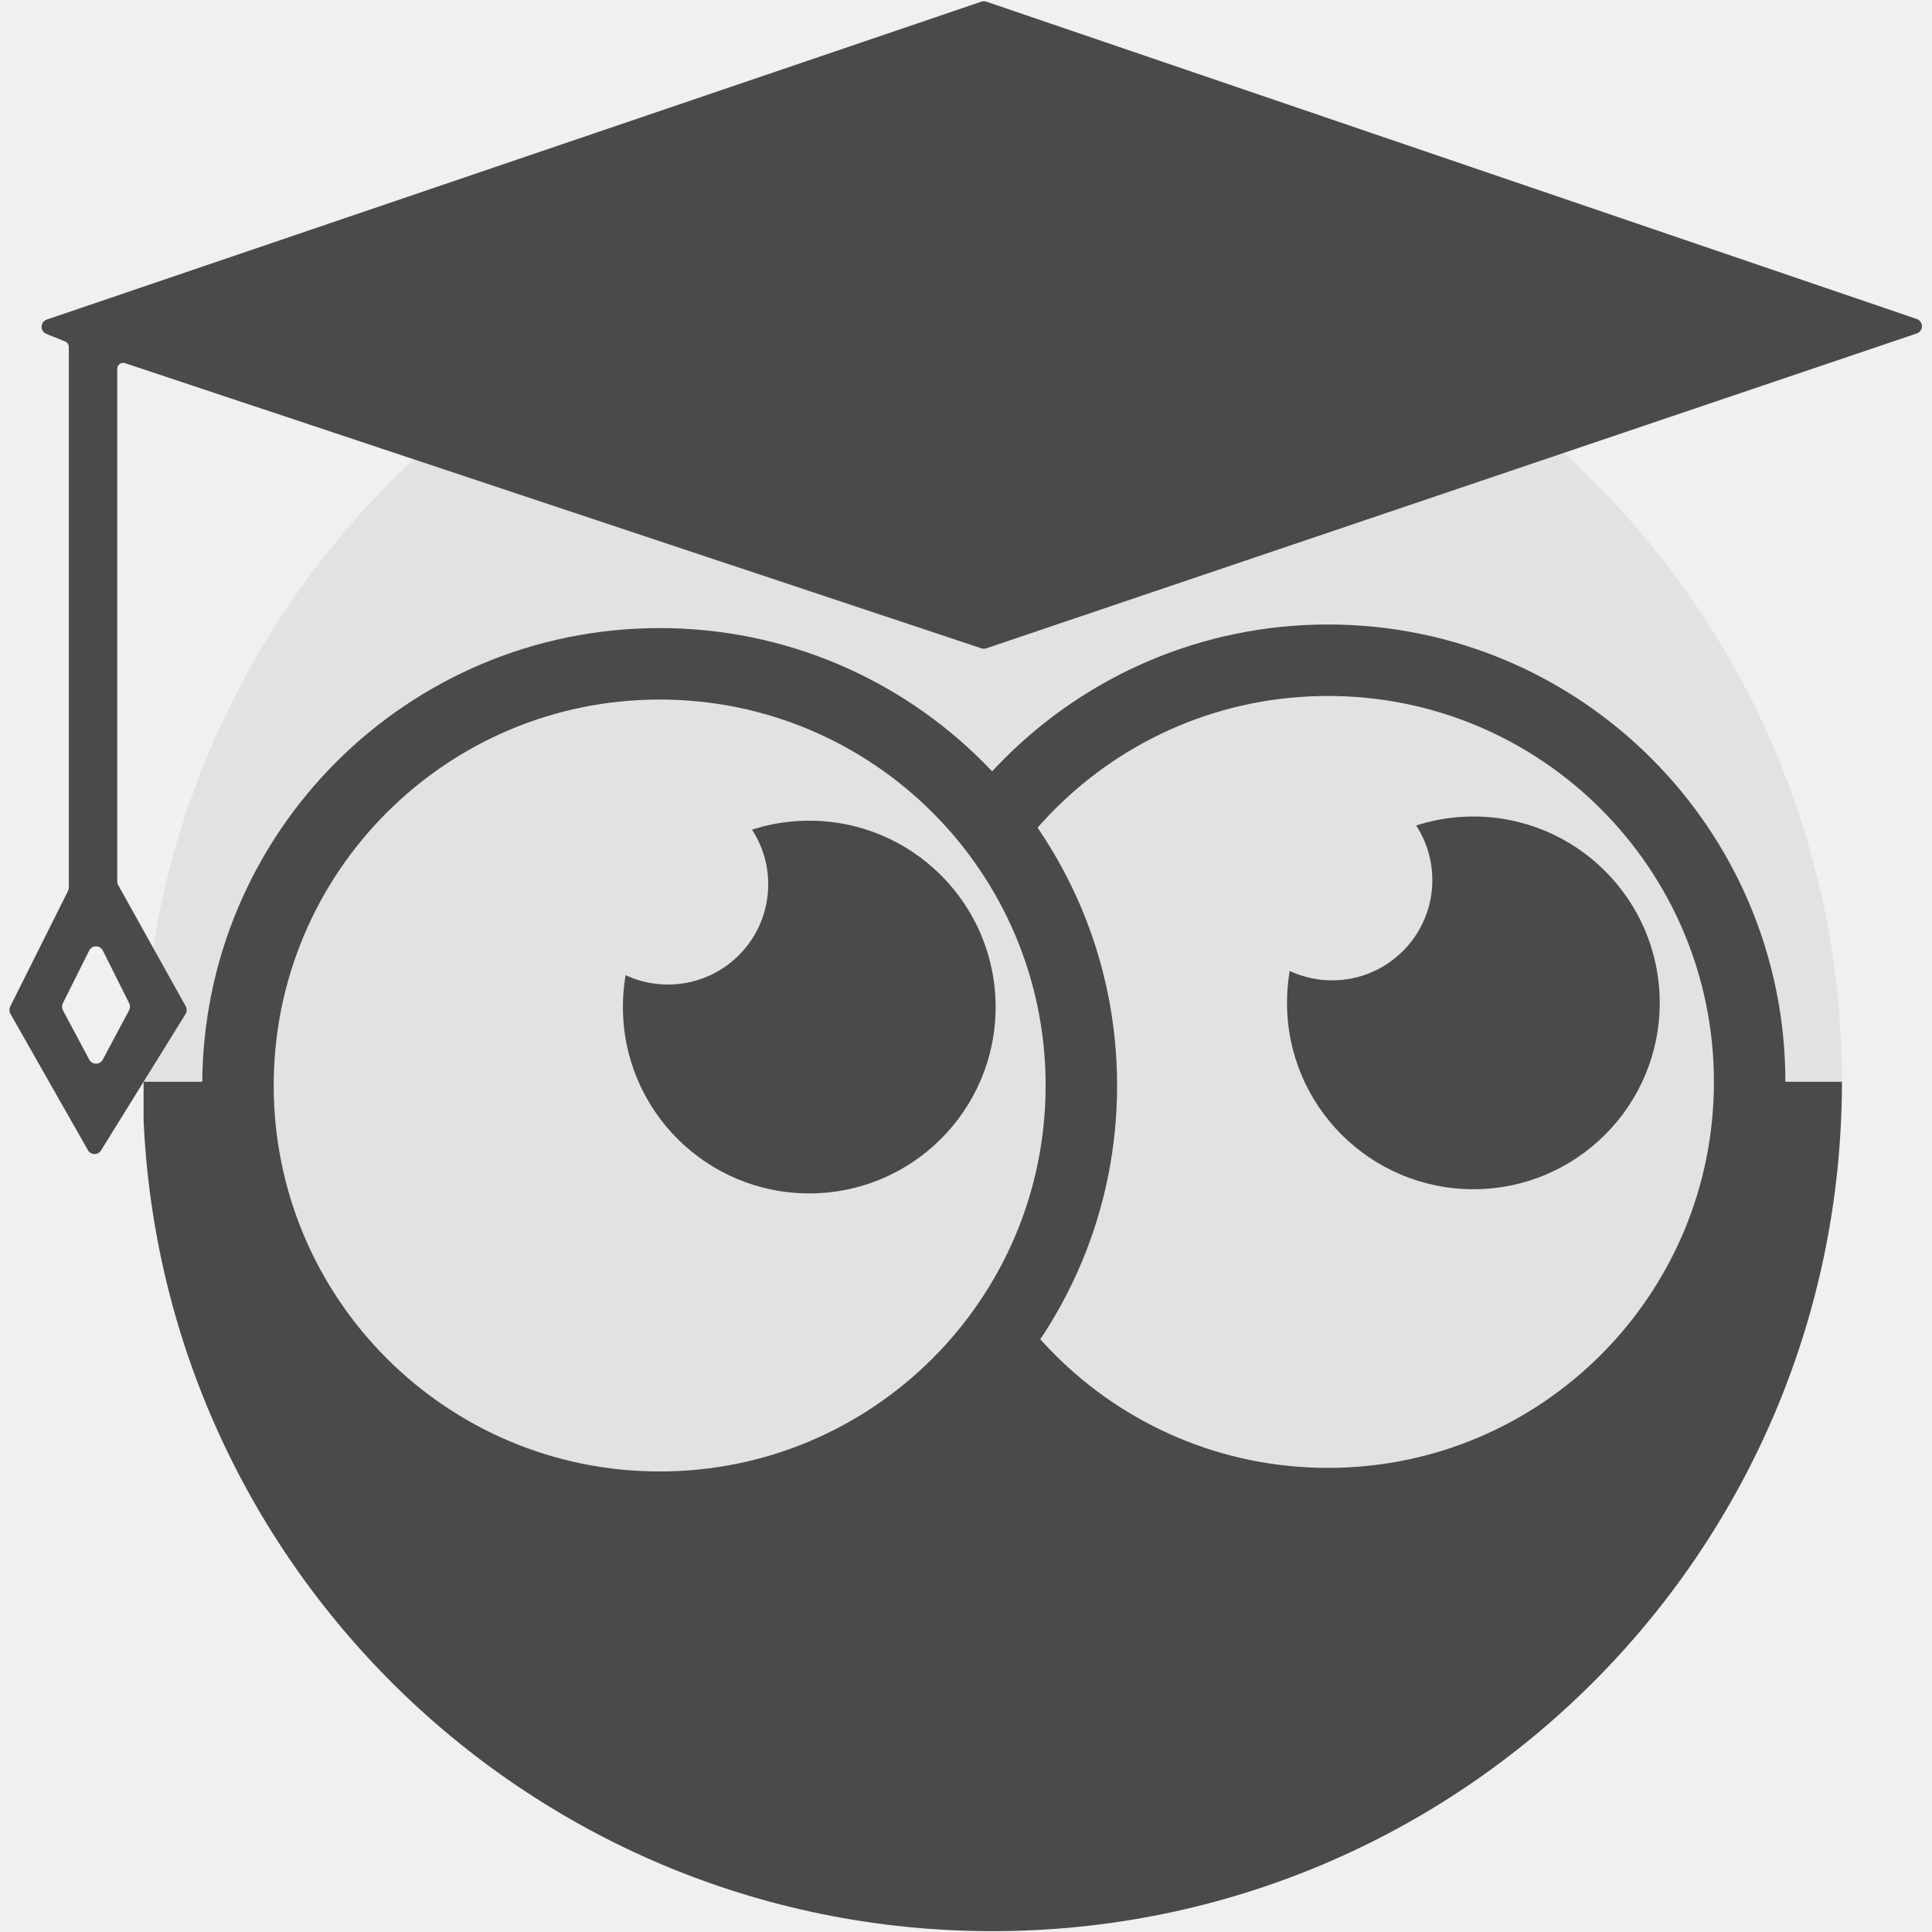
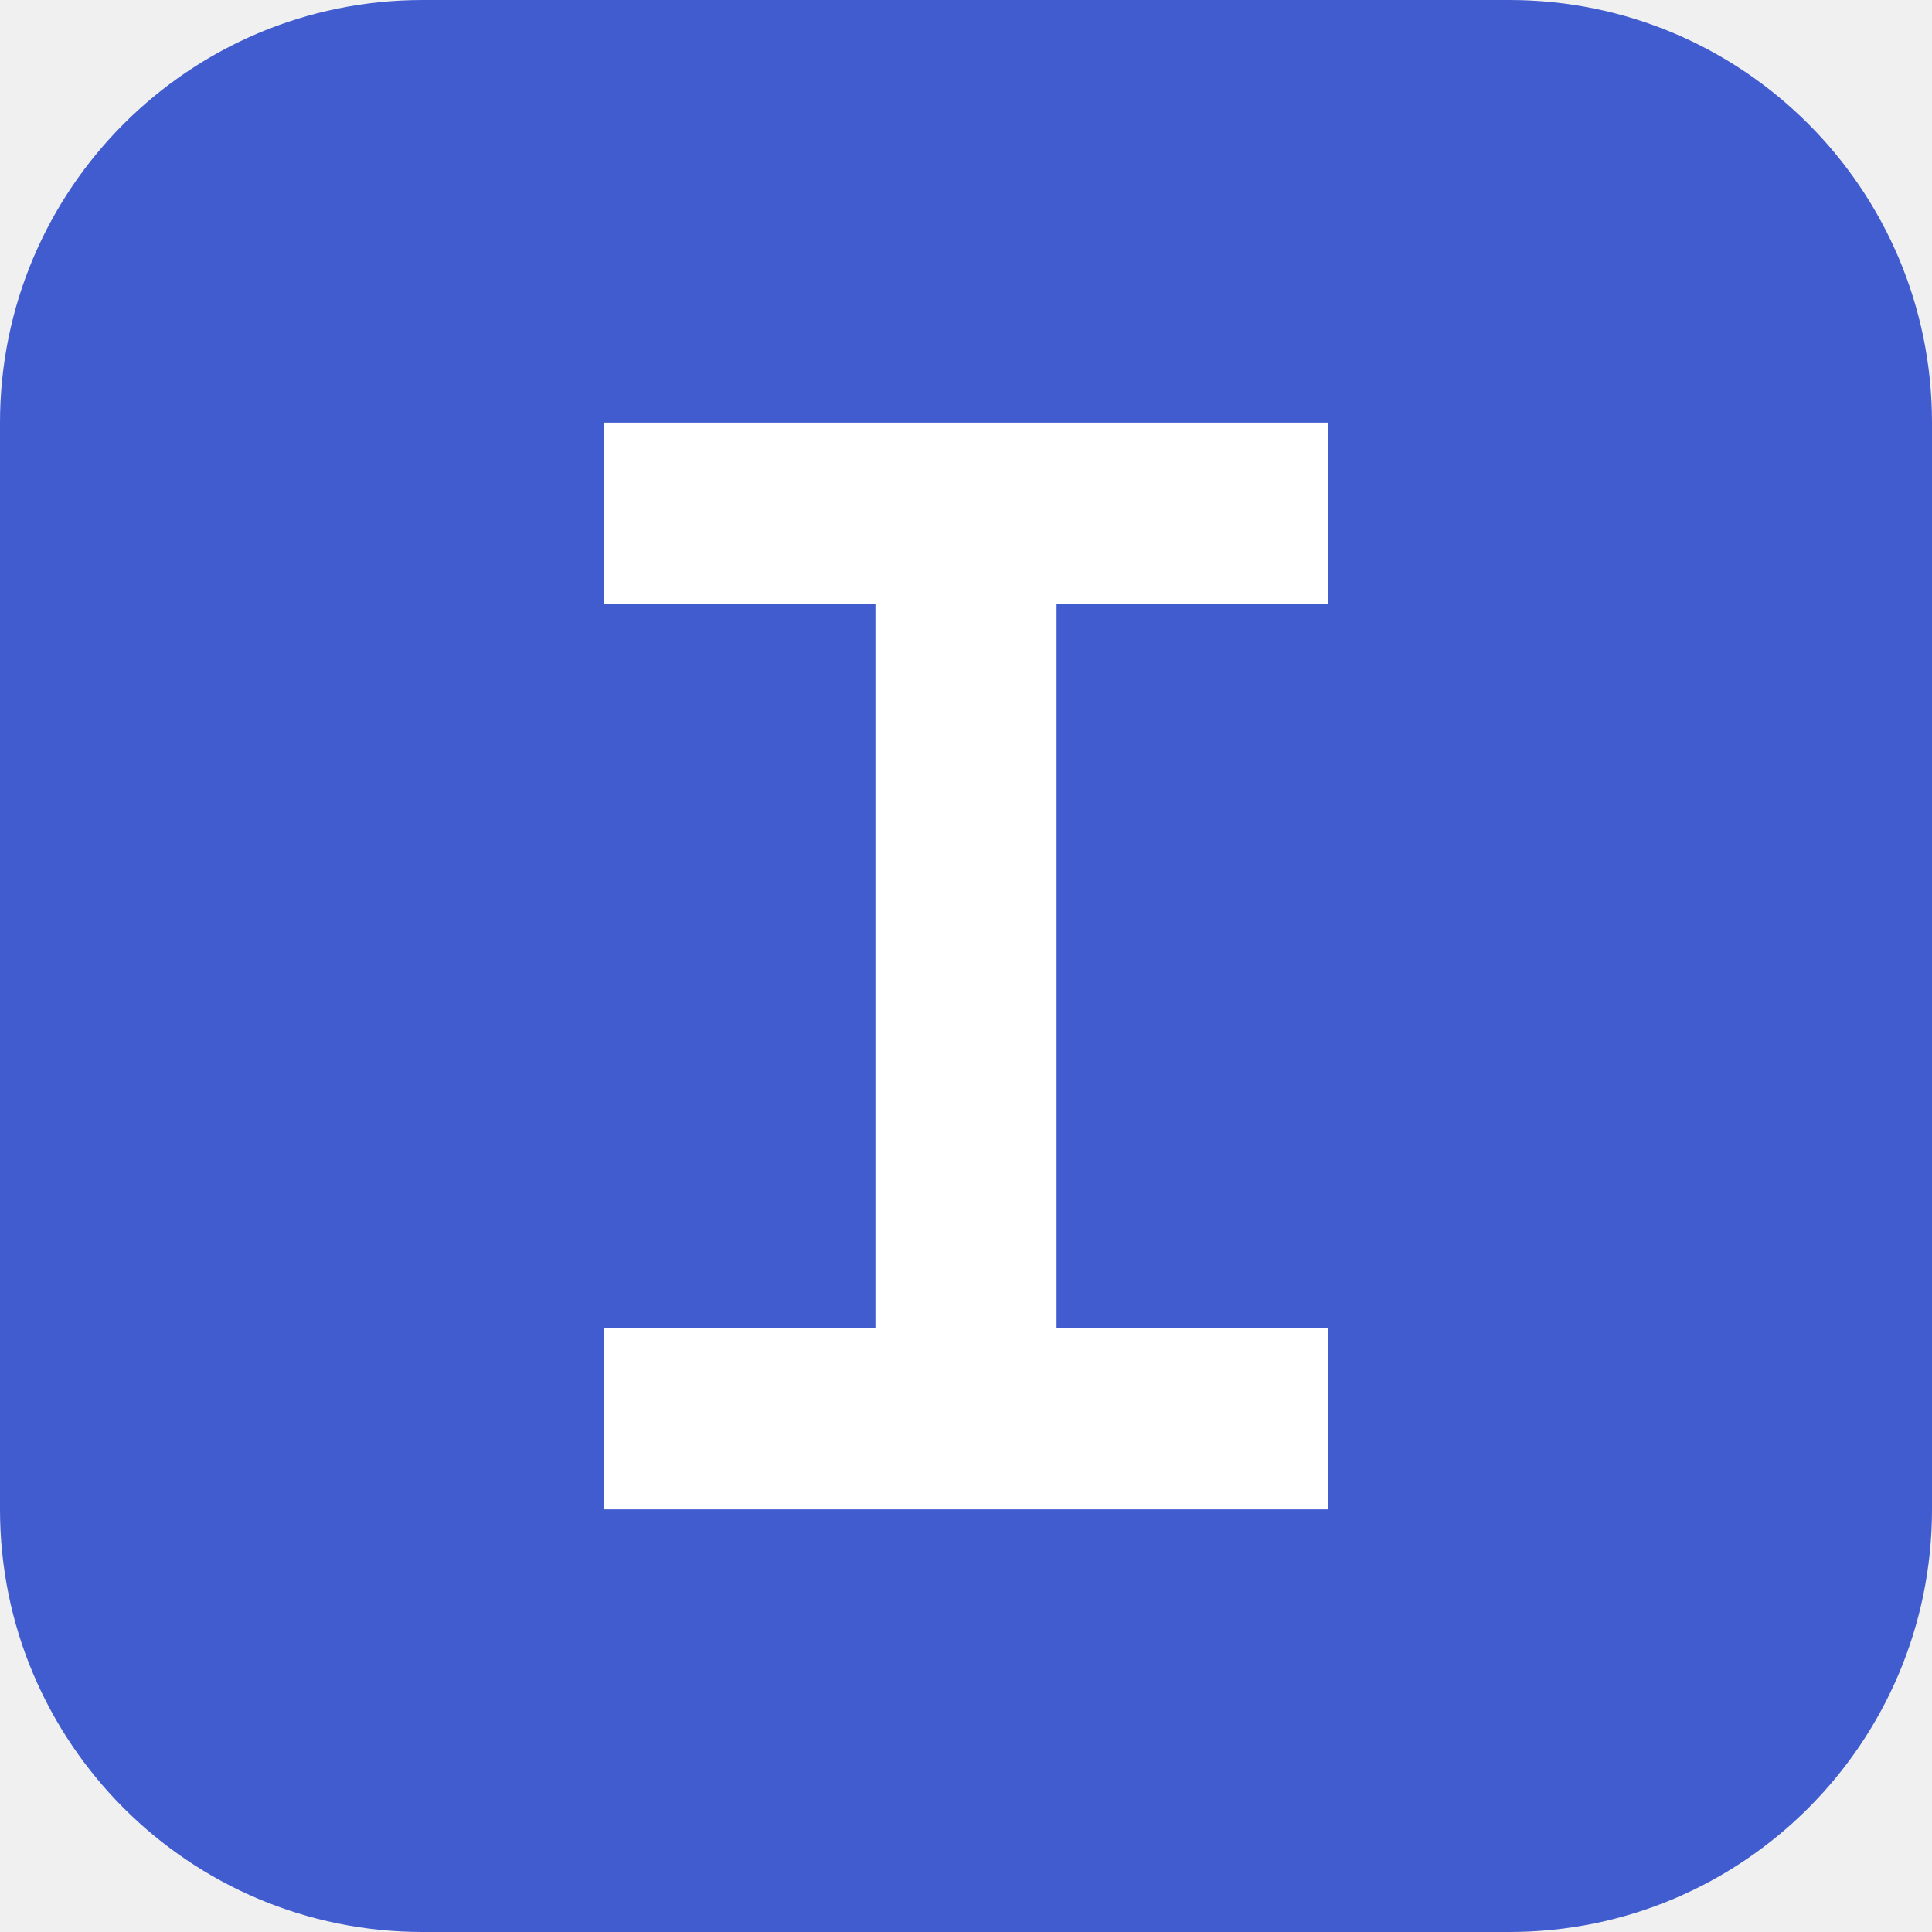
- <svg xmlns="http://www.w3.org/2000/svg" version="1.1" width="1000" height="1000">
-   <g clip-path="url(#SvgjsClipPath1271)">
-     <g transform="matrix(0.8795075,0,0,0.8795075,4.837291,0)">
-       <svg version="1.1" width="1126" height="1137">
-         <svg width="1126" height="1137" viewBox="0 0 1126 1137" fill="none">
-           <g clip-path="url(#clip0_1_16)">
-             <path d="M1078.5 636.5C1078.5 912.64 854.64 1136.5 578.5 1136.5C302.36 1136.5 78.5 912.64 78.5 636.5" fill="#4A4A4A" />
-             <path d="M78.5 636.5C78.5 360.36 302.36 136.5 578.5 136.5C854.64 136.5 1078.5 360.36 1078.5 636.5" fill="#E2E2E2" />
-             <path d="M776.02 884.89C913.081 884.89 1024.19 773.78 1024.19 636.72C1024.19 499.659 913.081 388.55 776.02 388.55C638.96 388.55 527.85 499.659 527.85 636.72C527.85 773.78 638.96 884.89 776.02 884.89Z" fill="#E2E2E2" stroke="#4A4A4A" stroke-width="42.06" stroke-miterlimit="10" />
-             <path d="M861.59 699.87C922.159 699.87 971.26 650.769 971.26 590.2C971.26 529.631 922.159 480.53 861.59 480.53C801.021 480.53 751.92 529.631 751.92 590.2C751.92 650.769 801.021 699.87 861.59 699.87Z" fill="#4A4A4A" />
-             <path d="M778.46 576.94C811.039 576.94 837.45 550.529 837.45 517.95C837.45 485.371 811.039 458.96 778.46 458.96C745.881 458.96 719.47 485.371 719.47 517.95C719.47 550.529 745.881 576.94 778.46 576.94Z" fill="#E2E2E2" />
-             <path d="M382.72 887C519.78 887 630.89 775.89 630.89 638.83C630.89 501.769 519.78 390.66 382.72 390.66C245.659 390.66 134.55 501.769 134.55 638.83C134.55 775.89 245.659 887 382.72 887Z" fill="#E2E2E2" stroke="#4A4A4A" stroke-width="42.06" stroke-miterlimit="10" />
-             <path d="M470.76 702.33C531.329 702.33 580.43 653.229 580.43 592.66C580.43 532.091 531.329 482.99 470.76 482.99C410.191 482.99 361.09 532.091 361.09 592.66C361.09 653.229 410.191 702.33 470.76 702.33Z" fill="#4A4A4A" />
-             <path d="M387.62 579.41C420.199 579.41 446.61 552.999 446.61 520.42C446.61 487.841 420.199 461.43 387.62 461.43C355.041 461.43 328.63 487.841 328.63 520.42C328.63 552.999 355.041 579.41 387.62 579.41Z" fill="#E2E2E2" />
-           </g>
-           <path d="M572.049 0.966C572.99 0.646 574.011 0.646 574.952 0.967L1122.52 187.726C1126.59 189.114 1126.58 194.87 1122.51 196.248L574.933 381.543C574.005 381.857 572.999 381.859 572.069 381.55L68.106 213.728C65.84 212.973 63.501 214.66 63.5 217.048V518.961C63.5 519.557 63.653 520.144 63.943 520.664L103.793 592.203C104.587 593.629 104.547 595.374 103.688 596.762L53.974 677.033C52.175 679.937 47.923 679.857 46.236 676.887L0.62 596.603C-0.121 595.298 -0.163 593.71 0.508 592.367L34.631 524.121C34.874 523.635 35 523.099 35 522.556V204.197C35 202.771 34.134 201.487 32.812 200.952L21.785 196.495C17.919 194.932 18.075 189.406 22.023 188.063L572.049 0.966ZM55.026 559.432C53.367 556.115 48.633 556.115 46.975 559.432L31.477 590.429C30.825 591.733 30.846 593.272 31.532 594.559L47.03 623.617C48.724 626.794 53.277 626.794 54.971 623.617L70.469 594.559C71.155 593.272 71.175 591.733 70.524 590.429L55.026 559.432Z" fill="#4A4A4A" />
-           <defs>
-             <clipPath id="clip0_1_16">
-               <rect width="1000" height="1000" fill="white" transform="translate(79 137)" />
-             </clipPath>
-             <clipPath id="SvgjsClipPath1271">
-               <rect width="1000" height="1000" x="0" y="0" rx="200" ry="200" />
-             </clipPath>
-           </defs>
-         </svg>
-       </svg>
-     </g>
-   </g>
+ <svg xmlns="http://www.w3.org/2000/svg" viewBox="0 0 64 64" role="img" aria-label="I">
+   <rect width="64" height="64" rx="14" fill="#415ccf" />
+   <path fill="#fff" d="M20 14h24v6h-9v24h9v6H20v-6h9V20h-9z" />
</svg>
